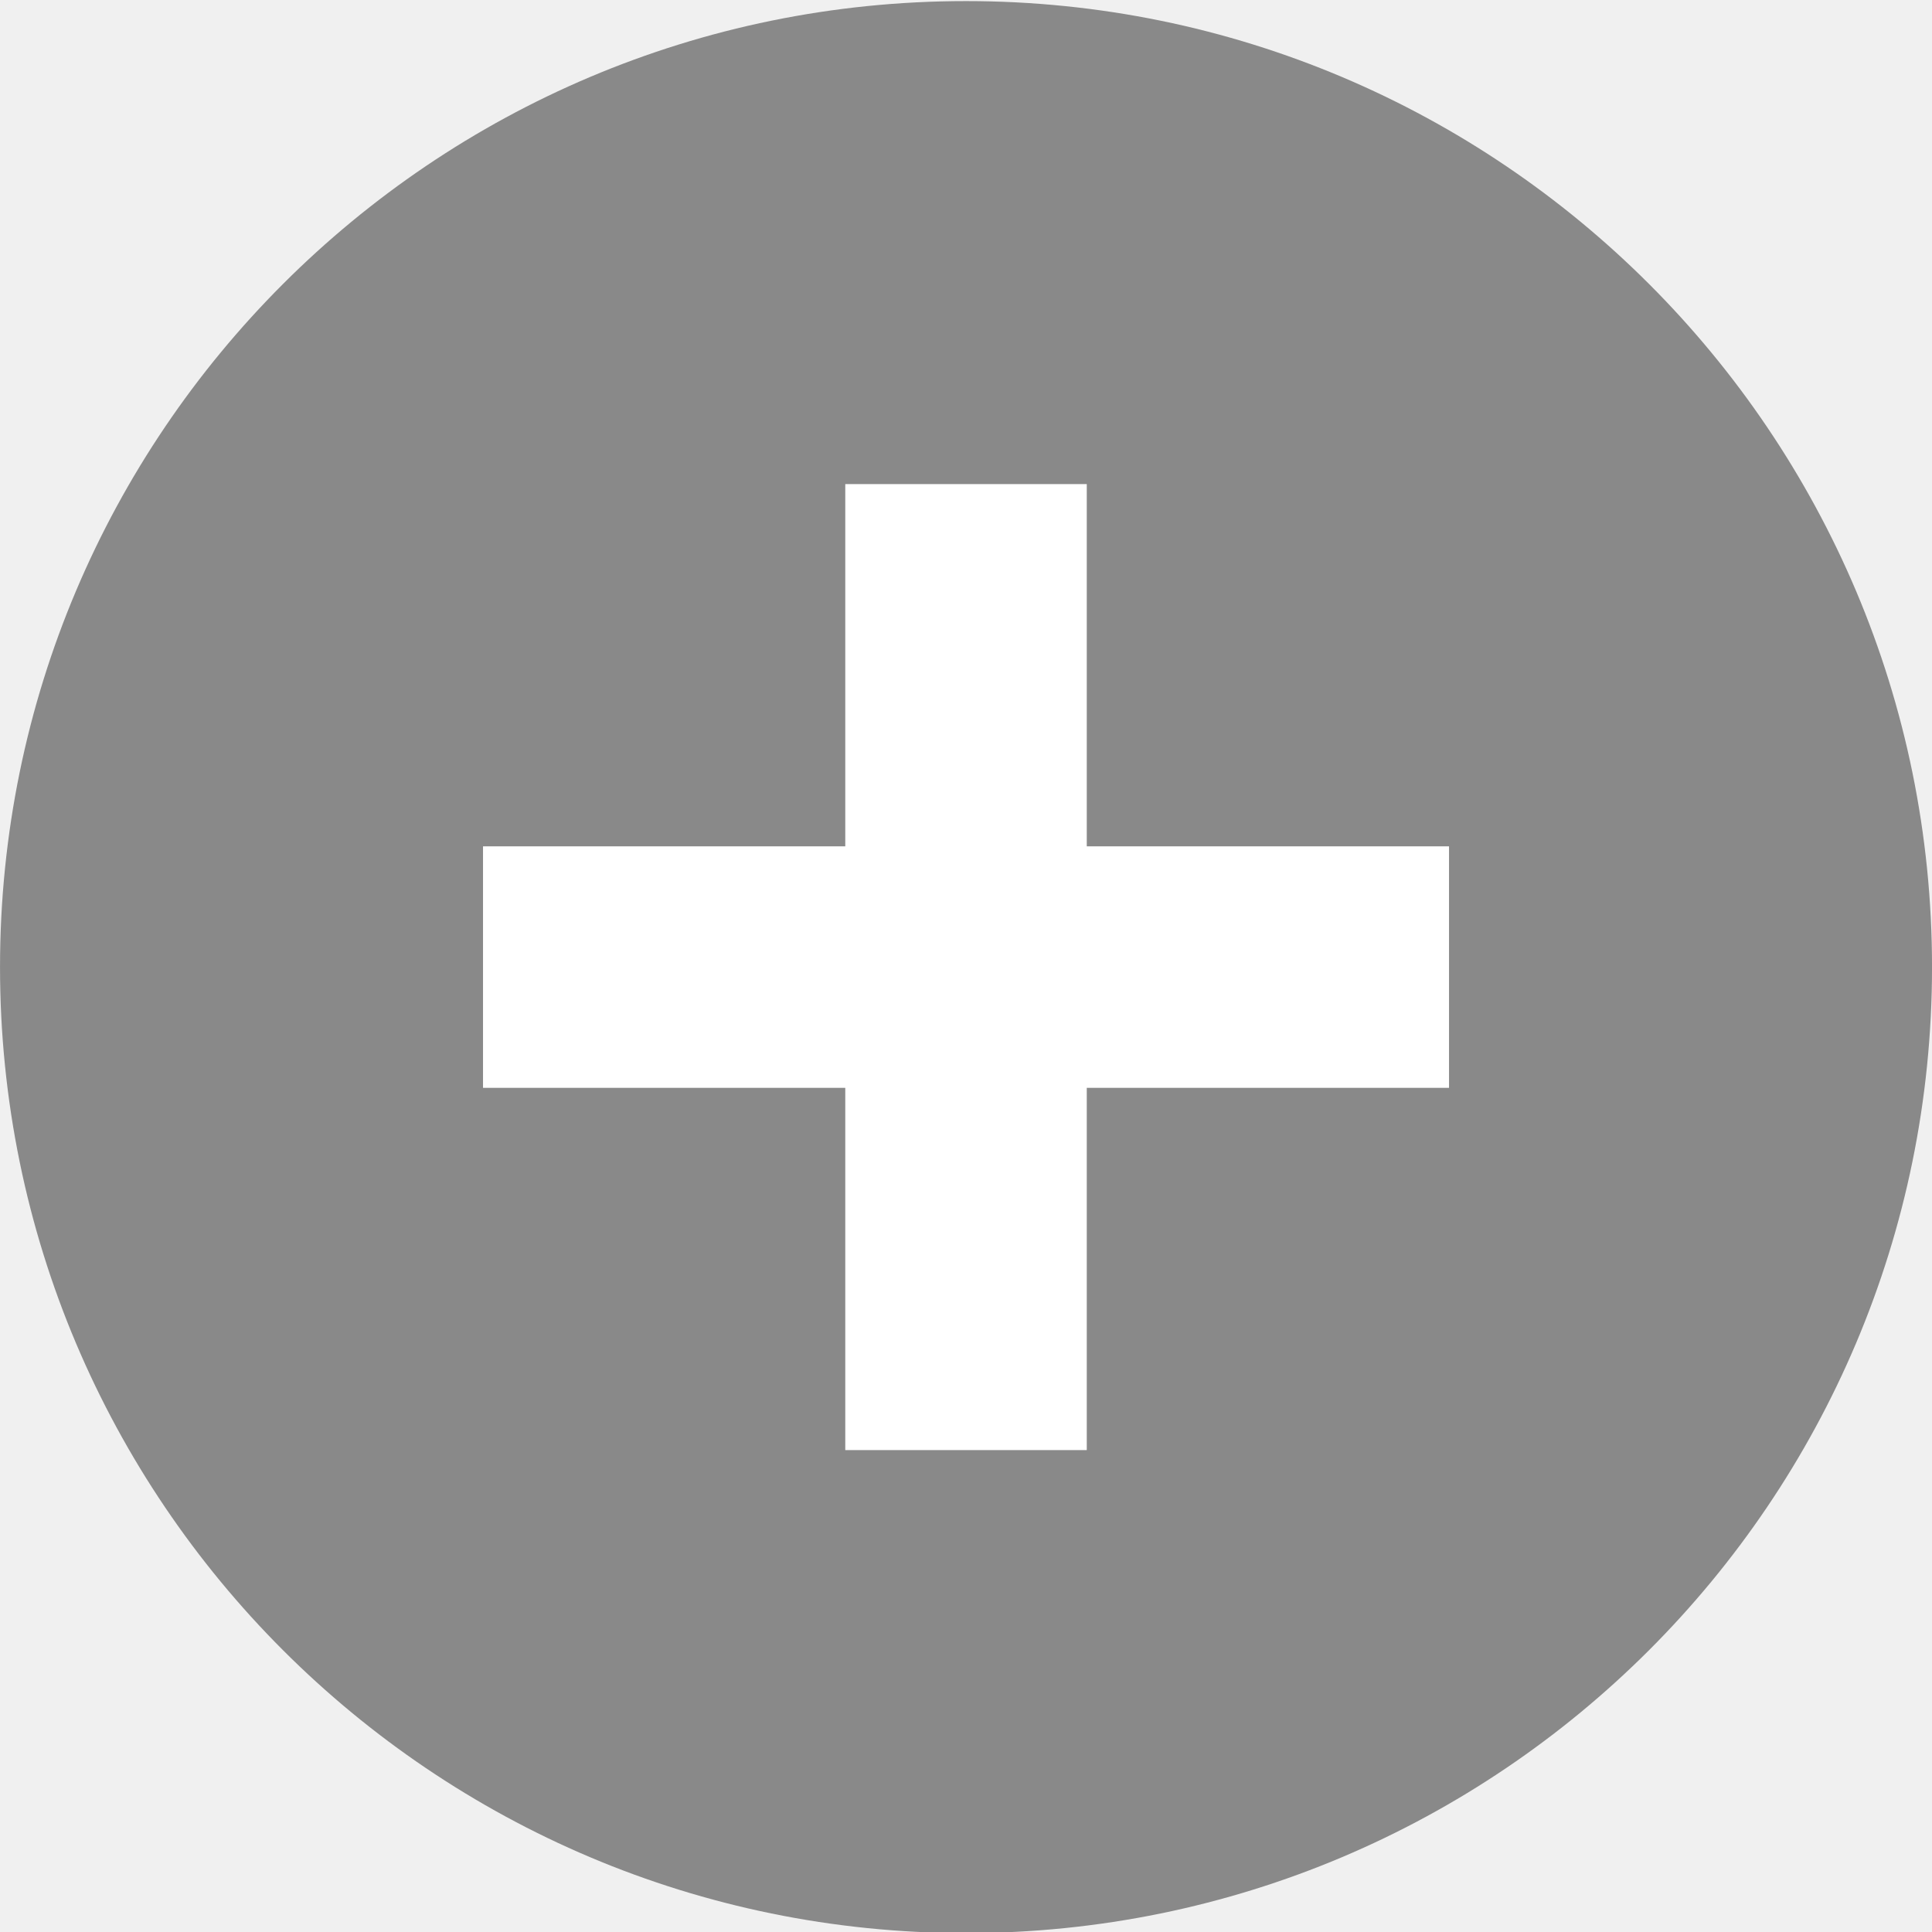
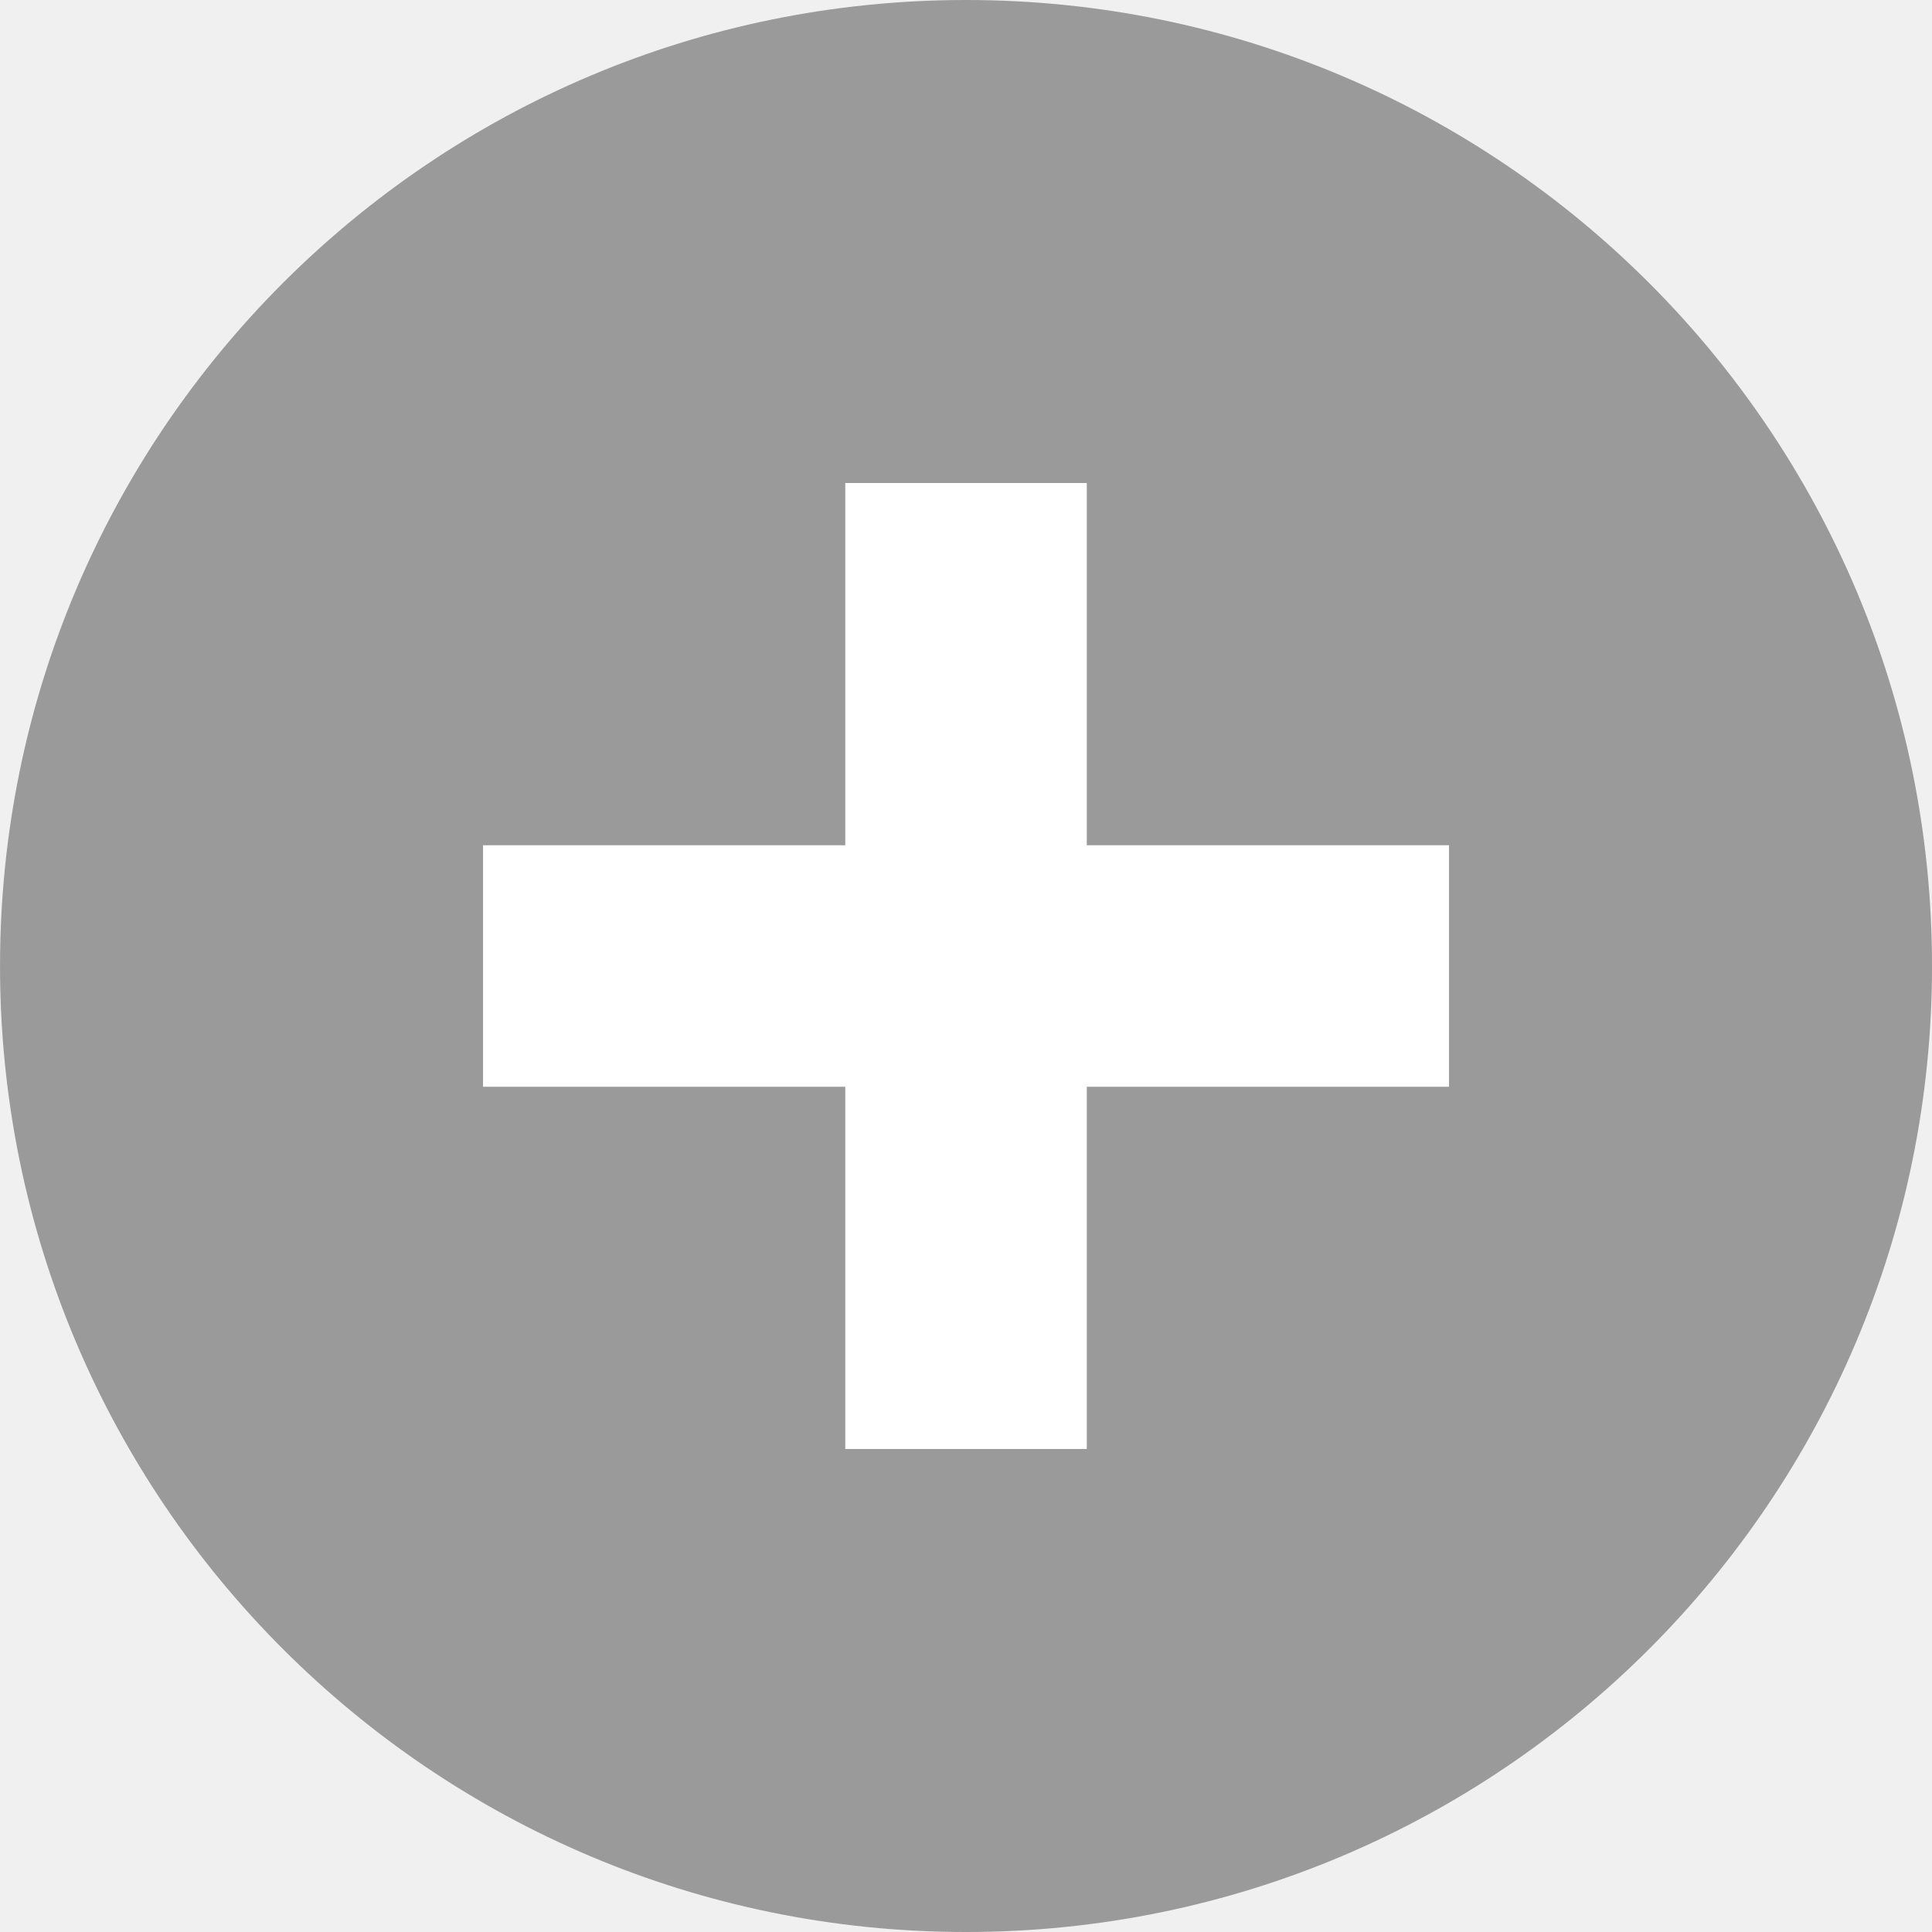
- <svg xmlns="http://www.w3.org/2000/svg" version="1.1" id="svg12430" x="0px" y="0px" viewBox="0 0 16 16" style="enable-background:new 0 0 16 16;" xml:space="preserve">
-   <style type="text/css">
- 	.st0{fill:#898989;}
- 	.st1{fill:none;}
- 	.st2{opacity:0.55;}
- 	.st3{fill:#FFFFFF;}
- </style>
-   <g id="layer1" transform="translate(0,-1036.362)">
-     <g id="g14642-3-0" transform="translate(-141.9998,638.3711)">
-       <ellipse id="path4156" class="st0" cx="150" cy="406" rx="8" ry="8" />
-       <rect id="rect3620-5-4" x="142" y="398" class="st1" width="16" height="16" />
-       <g id="g4179" transform="translate(141.9999,397.9911)">
-         <g id="g2996-1" transform="matrix(0.765075,0,0,0.765075,1.880594,0.8798127)" class="st2">
-           <g id="layer12-1" transform="translate(-60,-518)">
-             <g id="layer4-4-1-9" transform="translate(19,-242)">
- 					</g>
+ <svg xmlns="http://www.w3.org/2000/svg" xmlns:ns1="http://www.openswatchbook.org/uri/2009/osb" xmlns:xlink="http://www.w3.org/1999/xlink" width="16" height="16" id="svg12430" version="1.1">
+   <defs id="defs12432">
+     <linearGradient ns1:paint="solid" id="selected_fg_color">
+       <stop id="stop4150" offset="0" style="stop-color:#ffffff;stop-opacity:1;" />
+     </linearGradient>
+     <linearGradient ns1:paint="solid" id="selected_bg_color">
+       <stop id="stop4147" offset="0" style="stop-color:#9a9a9a;stop-opacity:1;" />
+     </linearGradient>
+     <linearGradient gradientUnits="userSpaceOnUse" y2="413.991" x2="150" y1="397.991" x1="150" id="linearGradient4149" xlink:href="#selected_bg_color" />
+     <linearGradient gradientUnits="userSpaceOnUse" y2="409.991" x2="150" y1="401.991" x1="150" id="linearGradient4152" xlink:href="#selected_fg_color" />
+     <linearGradient gradientUnits="userSpaceOnUse" y2="413.991" x2="150" y1="397.991" x1="150" id="linearGradient4149-229" xlink:href="#selected_bg_color-101" />
+     <linearGradient ns1:paint="solid" id="selected_bg_color-101">
+       <stop id="stop3361" offset="0" style="stop-color:#9a9a9a;stop-opacity:1;" />
+     </linearGradient>
+     <linearGradient gradientUnits="userSpaceOnUse" y2="409.991" x2="150" y1="401.991" x1="150" id="linearGradient4152-28" xlink:href="#selected_fg_color-835" />
+     <linearGradient ns1:paint="solid" id="selected_fg_color-835">
+       <stop id="stop3365" offset="0" style="stop-color:#ffffff;stop-opacity:1;" />
+     </linearGradient>
+   </defs>
+   <g transform="translate(0,-1036.362)" id="layer1">
+     <g id="g14642-3-0" transform="translate(-141.9998,638.3711)" style="display:inline">
+       <ellipse ry="8" rx="8" cy="405.991" cx="150" id="path4156" style="opacity:1;fill:url(#linearGradient4149-229);fill-opacity:1;stroke:none;stroke-width:1;stroke-linecap:butt;stroke-linejoin:miter;stroke-miterlimit:4;stroke-dasharray:none;stroke-dashoffset:0;stroke-opacity:1" />
+       <rect ry="0" rx="0" y="398" x="142" height="16" width="15.982" id="rect3620-5-4" style="fill:none;stroke:none" />
+       <g transform="translate(141.9999,397.9911)" id="g4179">
+         <g id="g2996-1" transform="matrix(0.765075,0,0,0.765075,1.880594,0.8798127)" style="opacity:0.55;fill:#000000;fill-opacity:1">
+           <g id="layer12-1" transform="translate(-60,-518)" style="fill:#000000;fill-opacity:1">
+             <g style="display:inline;fill:#000000;fill-opacity:1" id="layer4-4-1-9" transform="translate(19,-242)" />
          </g>
        </g>
-         <g id="g2996" transform="matrix(0.765075,0,0,0.765075,1.880594,1.879479)">
-           <g id="layer12" transform="translate(-60,-518)">
-             <g id="layer4-4-1" transform="translate(19,-242)">
- 					</g>
+         <g id="g2996" transform="matrix(0.765075,0,0,0.765075,1.880594,1.879479)" style="fill:#ffffff;fill-opacity:1">
+           <g id="layer12" transform="translate(-60,-518)" style="fill:#ffffff;fill-opacity:1">
+             <g style="display:inline;fill:#ffffff;fill-opacity:1" id="layer4-4-1" transform="translate(19,-242)" />
          </g>
        </g>
      </g>
-       <path id="rect3757" class="st3" d="M149,402v3h-3v2h3v3h2    v-3h3v-2h-3v-3H149z" />
+       <path id="rect3757" d="m 149,401.991 0,3 -3,0 0,2 3,0 0,3 2,0 0,-3 3,0 0,-2 -3,0 0,-3 z" style="fill:url(#linearGradient4152-28);fill-opacity:1;fill-rule:evenodd;stroke:#000000;stroke-width:0;stroke-linecap:butt;stroke-linejoin:miter;stroke-miterlimit:4;stroke-opacity:1" />
    </g>
  </g>
</svg>
